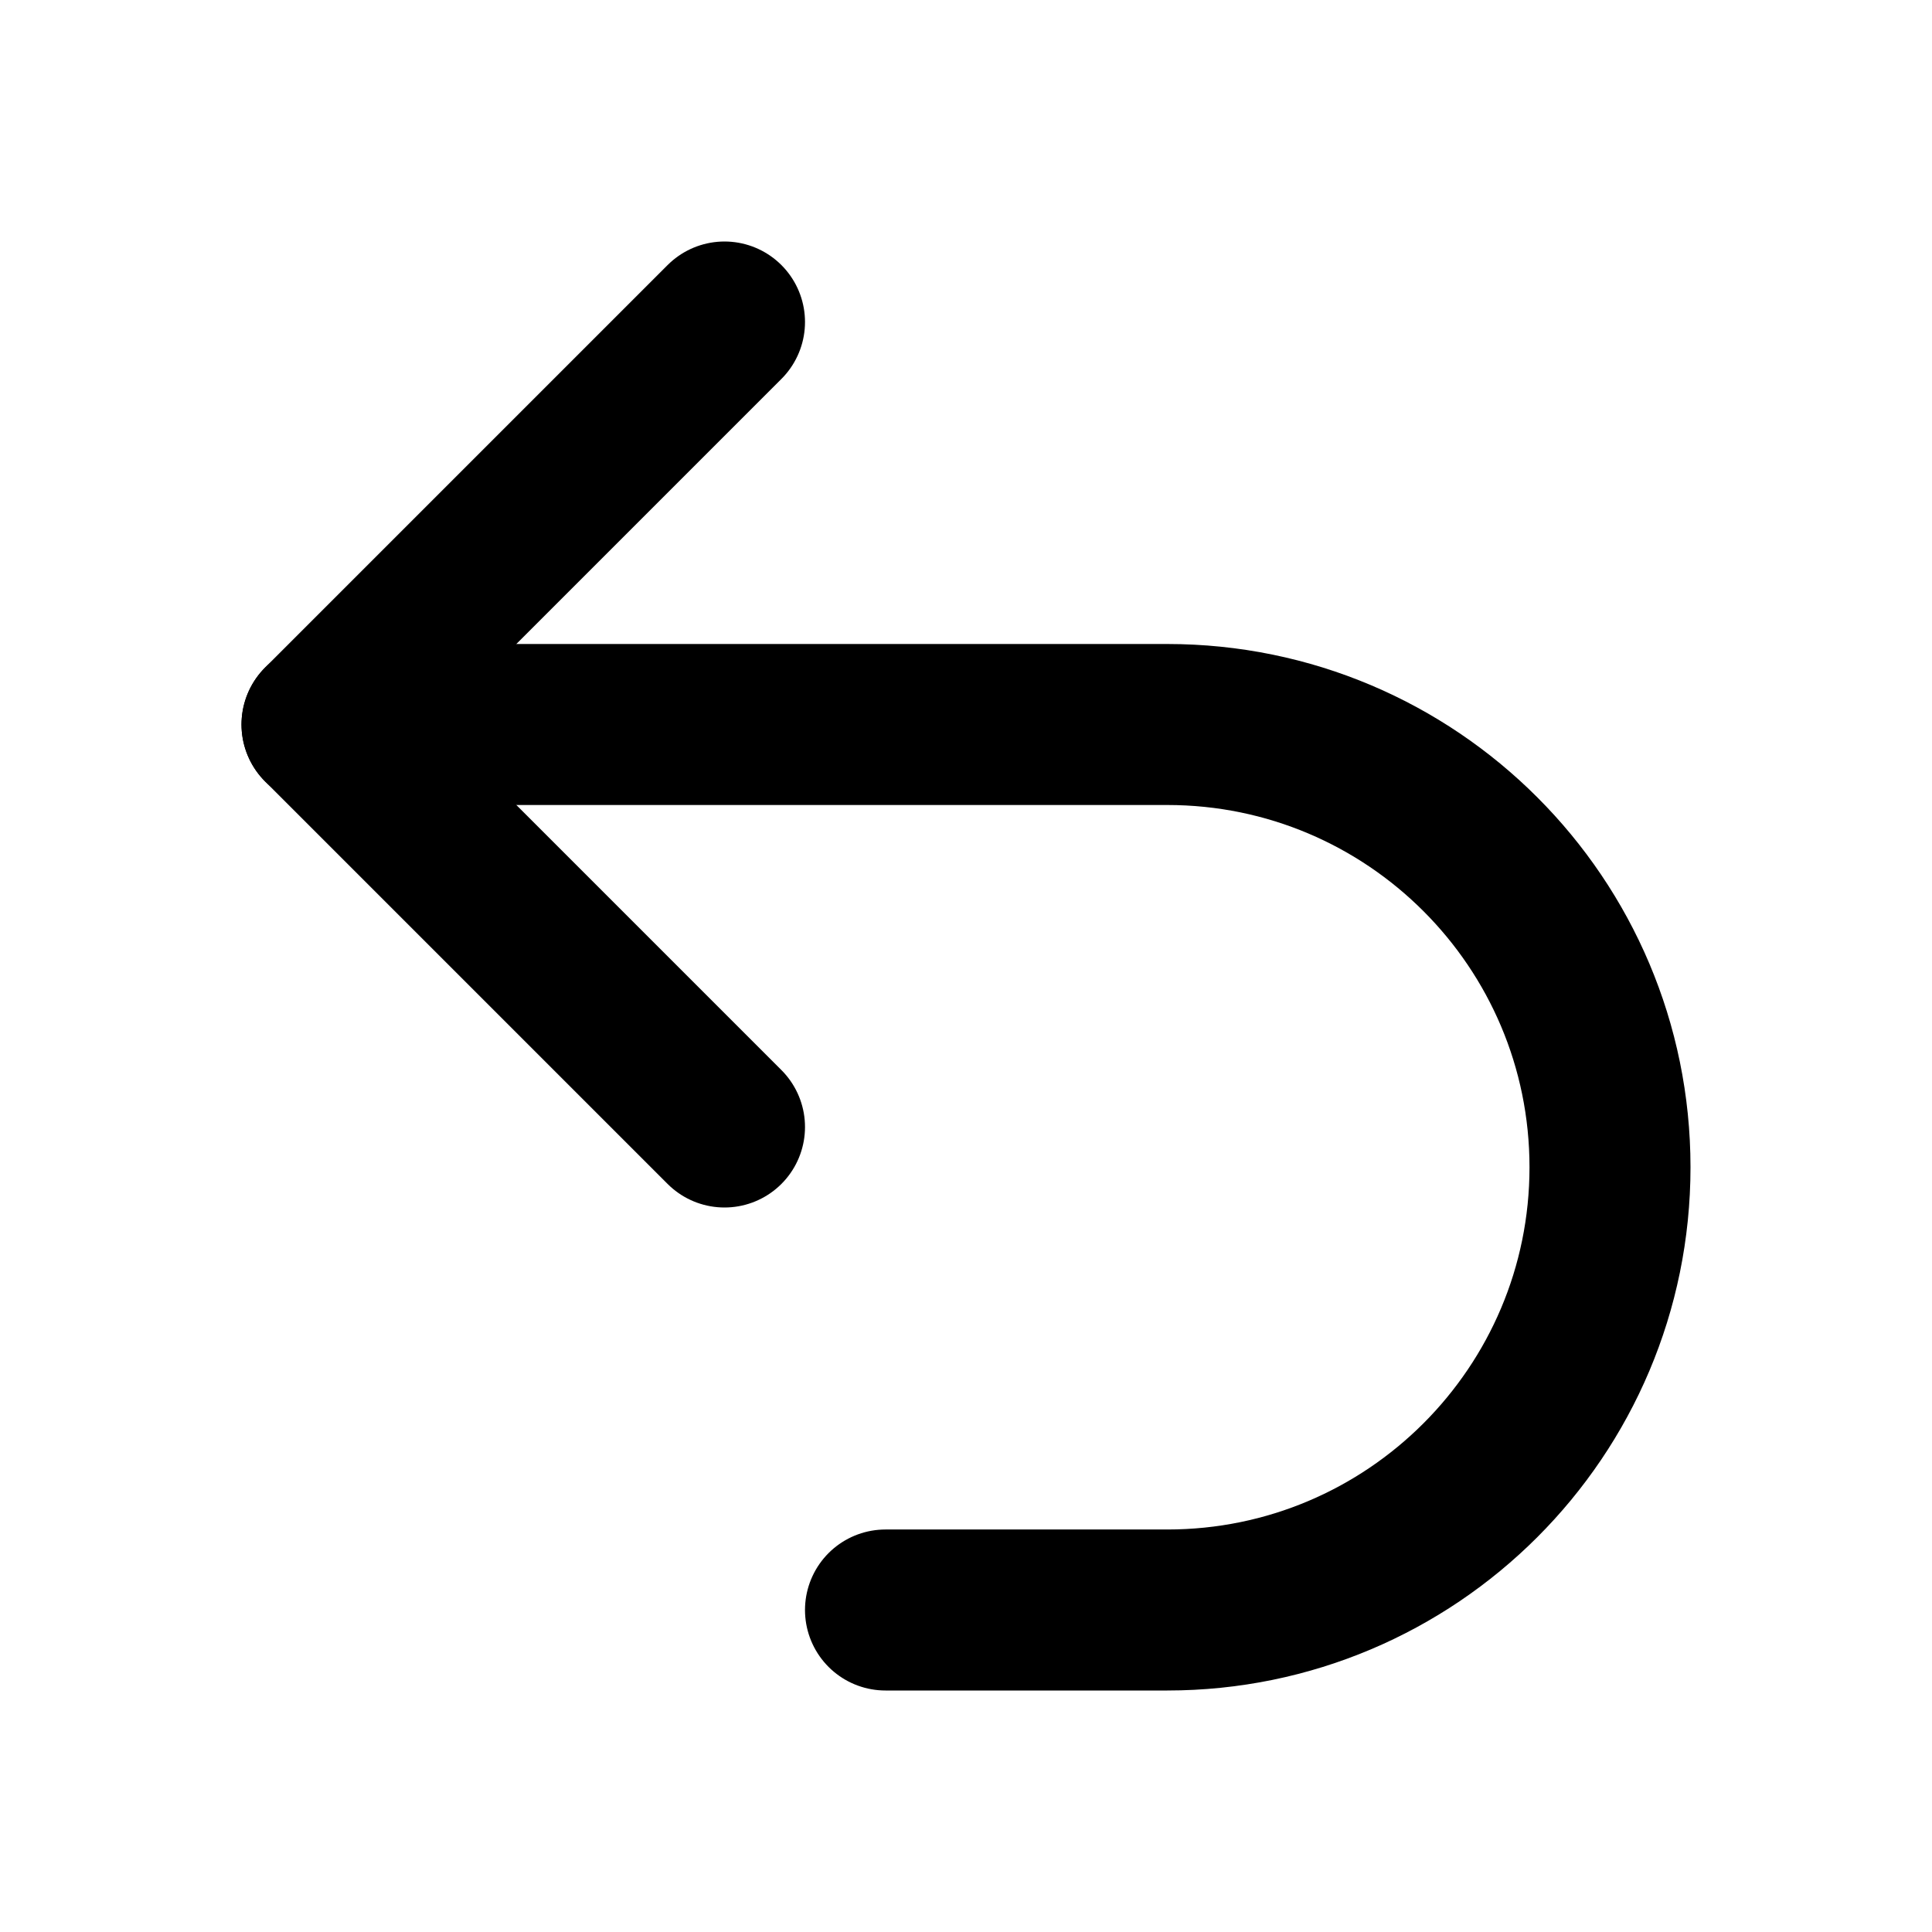
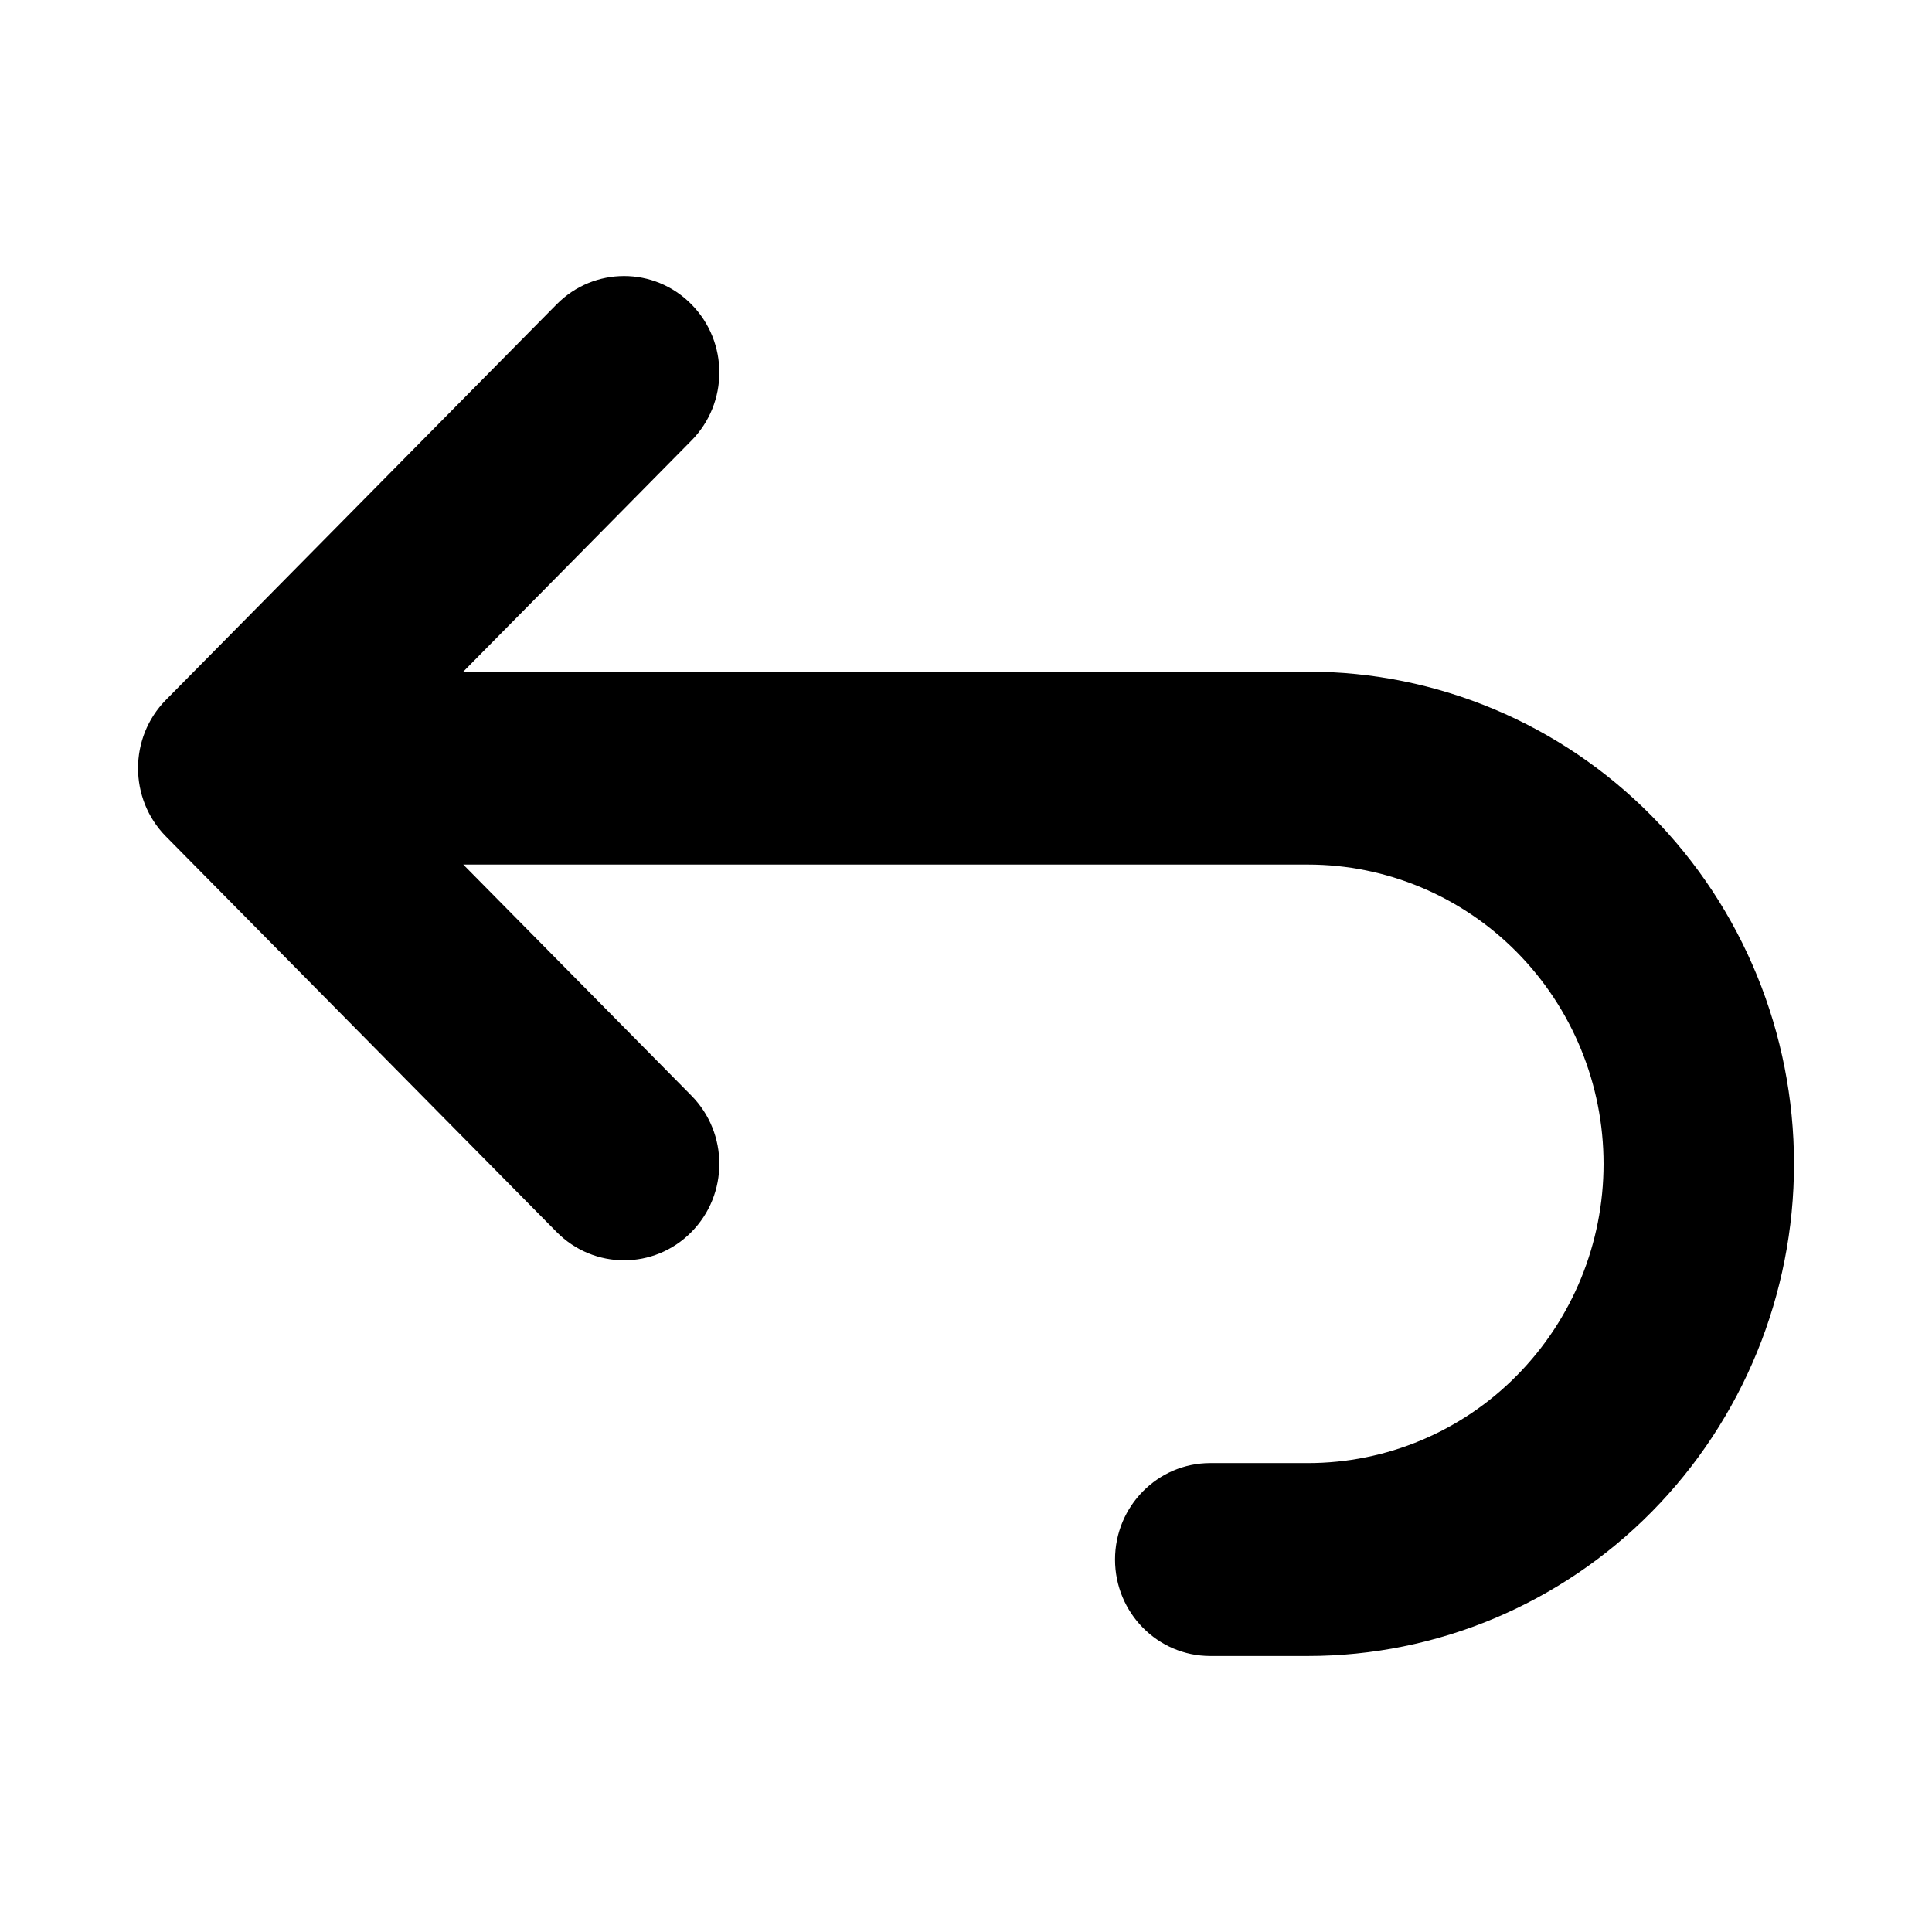
- <svg xmlns="http://www.w3.org/2000/svg" width="24" height="24" viewBox="0 0 24 24" fill="none" stroke="currentColor" stroke-width="2" stroke-linecap="round" stroke-linejoin="round">
-   <path d="M9 14L4 9l5-5" />
-   <path d="M4 9h10.5a5.5 5.5 0 0 1 5.5 5.5v0a5.5 5.5 0 0 1-5.5 5.5H11" />
+ <svg xmlns="http://www.w3.org/2000/svg" width="14" height="14" viewBox="0 0 14 14" fill="none">
+   <path fill-rule="evenodd" clip-rule="evenodd" d="M5.01 2.205C5.28 2.478 5.28 2.92 5.01 3.193L3.357 4.867H9.478C10.412 4.867 11.308 5.243 11.968 5.912C12.629 6.581 13 7.488 13 8.434C13 9.38 12.629 10.287 11.968 10.956C11.308 11.624 10.412 12 9.478 12H8.77C8.389 12 8.08 11.687 8.08 11.301C8.08 10.915 8.389 10.602 8.77 10.602H9.478C10.046 10.602 10.591 10.374 10.992 9.967C11.394 9.56 11.62 9.009 11.62 8.434C11.62 7.859 11.394 7.307 10.992 6.9C10.591 6.494 10.046 6.265 9.478 6.265H3.357L5.01 7.939C5.28 8.212 5.28 8.655 5.01 8.928C4.741 9.201 4.304 9.201 4.034 8.928L1.202 6.061C0.933 5.788 0.933 5.345 1.202 5.072L4.034 2.205C4.304 1.932 4.741 1.932 5.01 2.205Z" fill="currentColor" />
</svg>
